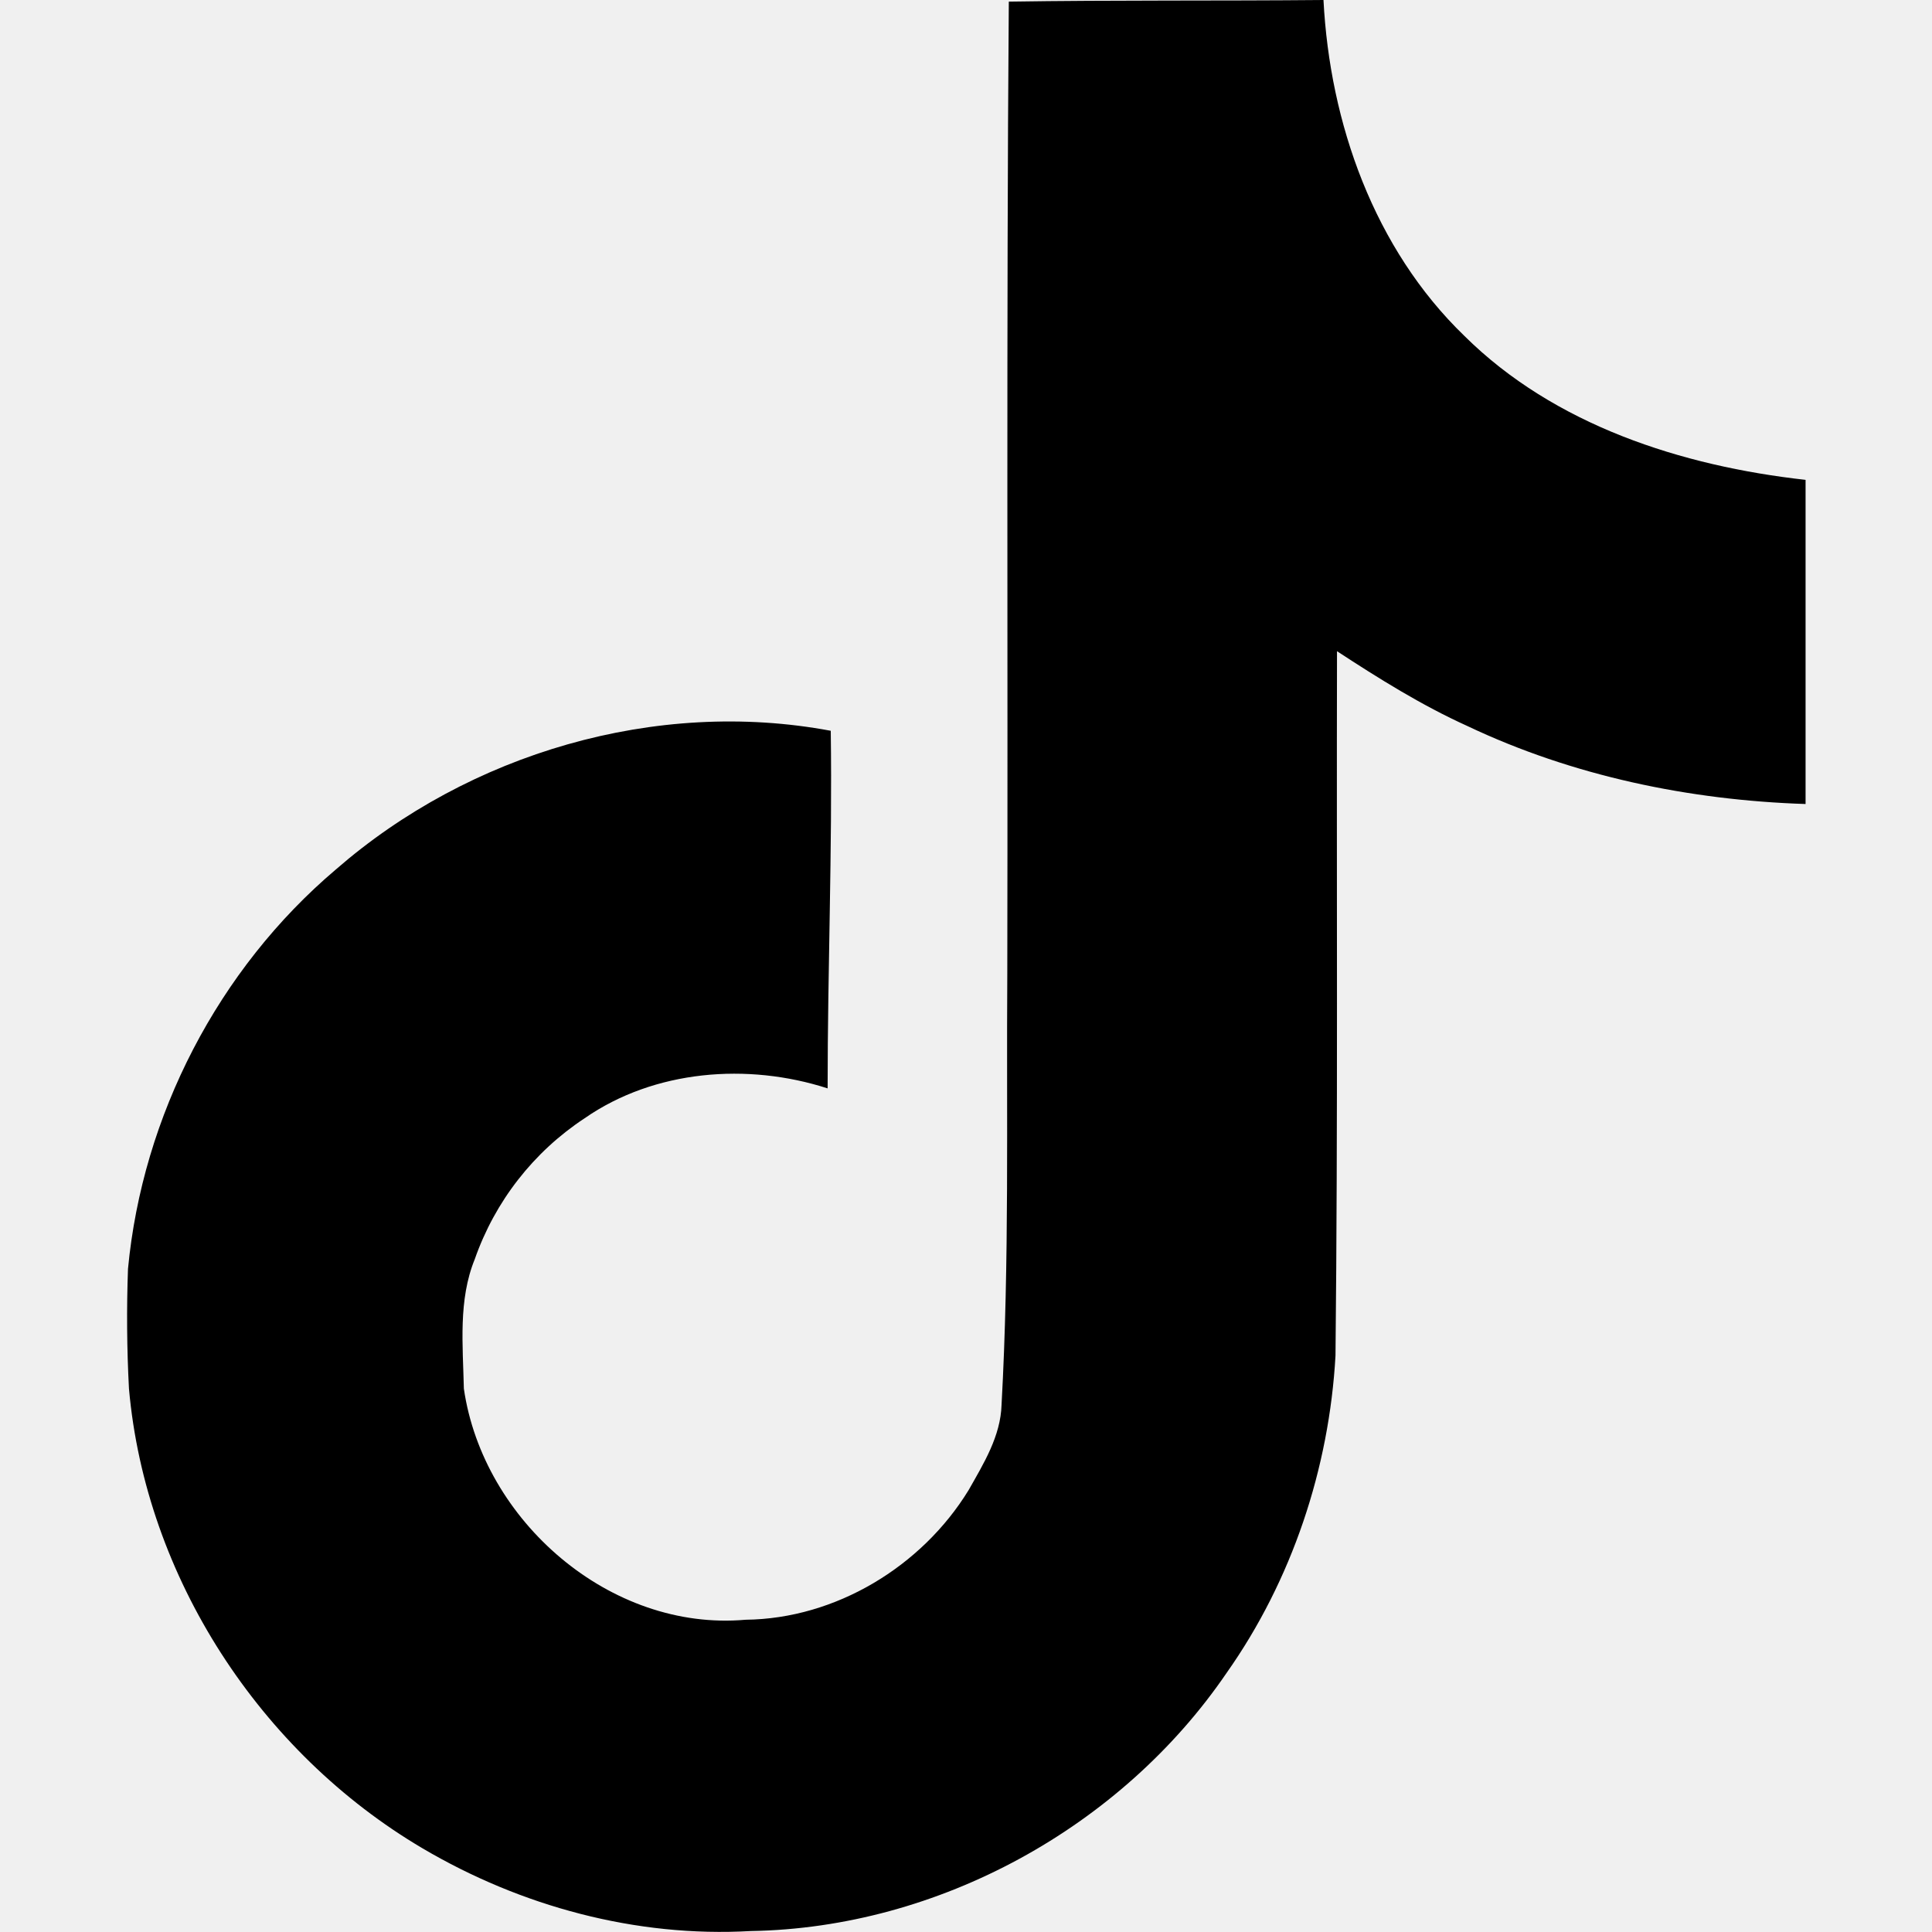
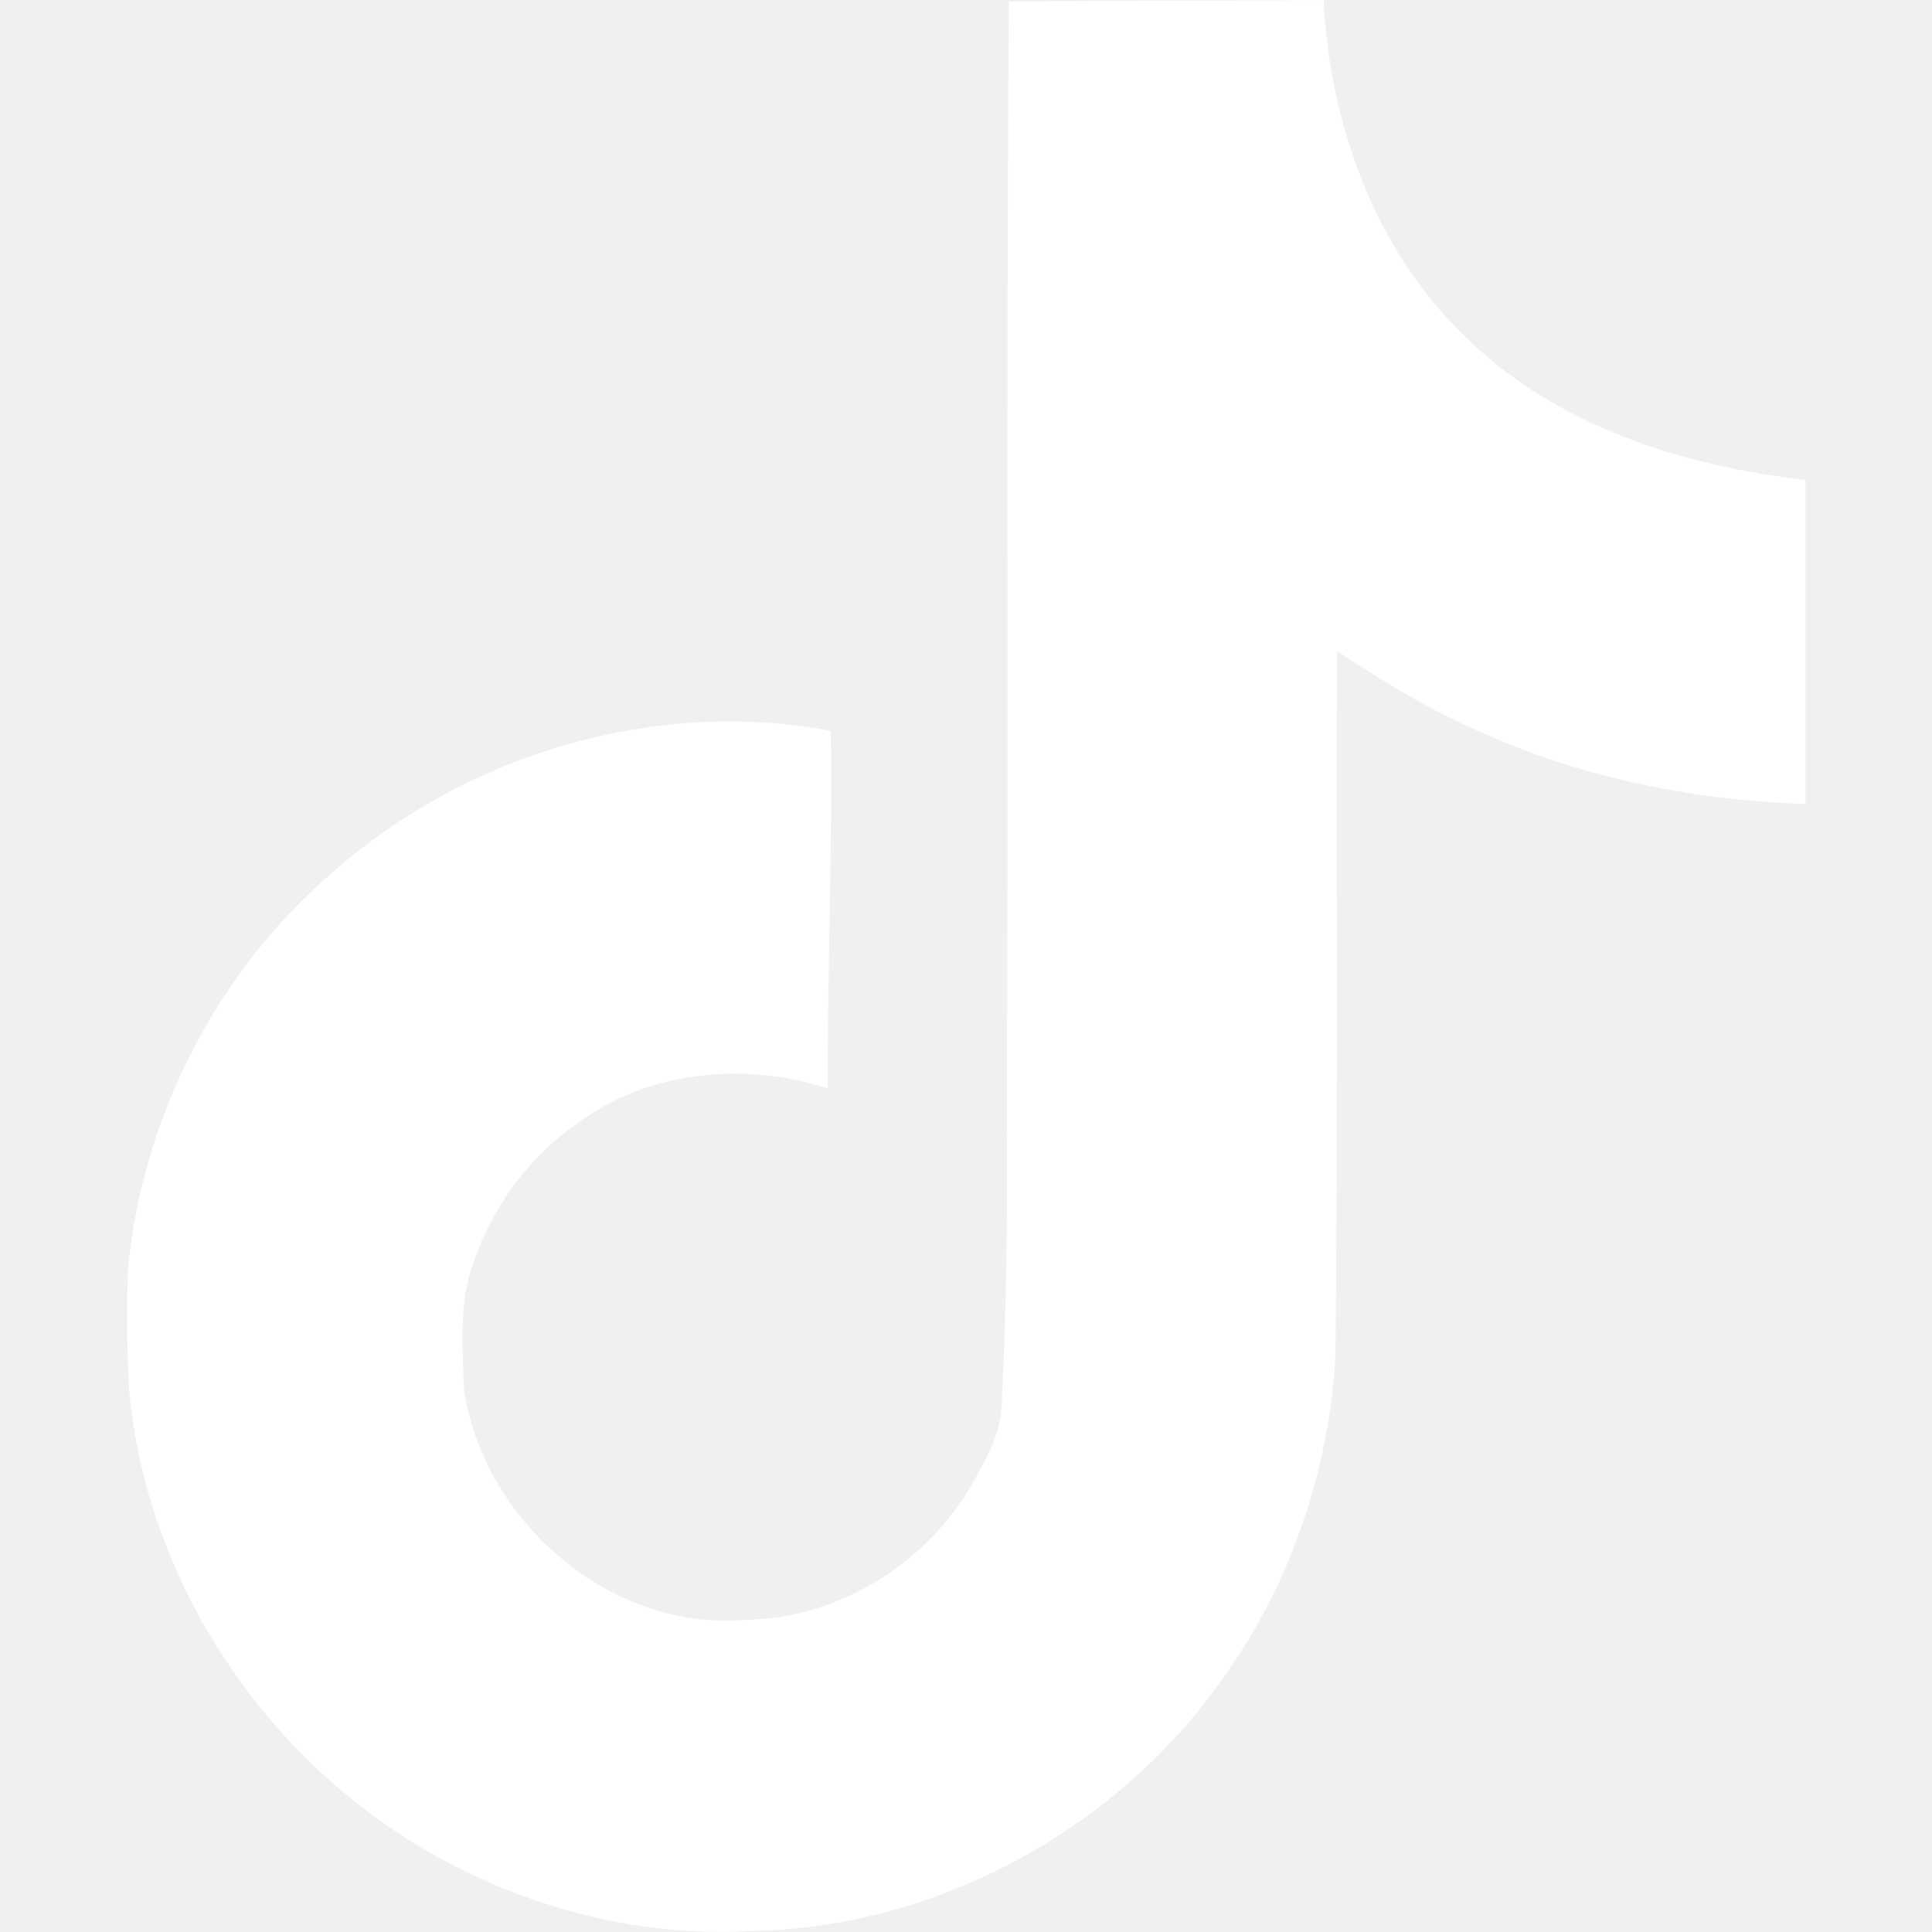
- <svg xmlns="http://www.w3.org/2000/svg" width="24" height="24" viewBox="0 0 32 32">
-   <path fill="#000000" d="M16.708.027C18.453 0 20.188.016 21.921 0c.105 2.041.839 4.12 2.333 5.563c1.491 1.479 3.6 2.156 5.652 2.385v5.369c-1.923-.063-3.855-.463-5.6-1.291c-.76-.344-1.468-.787-2.161-1.24c-.009 3.896.016 7.787-.025 11.667c-.104 1.864-.719 3.719-1.803 5.255c-1.744 2.557-4.771 4.224-7.88 4.276c-1.907.109-3.812-.411-5.437-1.369C4.307 29.027 2.412 26.12 2.136 23a22.3 22.3 0 0 1-.016-1.984c.24-2.537 1.495-4.964 3.443-6.615c2.208-1.923 5.301-2.839 8.197-2.297c.027 1.975-.052 3.948-.052 5.923c-1.323-.428-2.869-.308-4.025.495a4.618 4.618 0 0 0-1.819 2.333c-.276.676-.197 1.427-.181 2.145c.317 2.188 2.421 4.027 4.667 3.828c1.489-.016 2.916-.88 3.692-2.145c.251-.443.532-.896.547-1.417c.131-2.385.079-4.76.095-7.145c.011-5.375-.016-10.735.025-16.093z" />
+ <svg xmlns="http://www.w3.org/2000/svg" width="24" height="24" style="fill: inherit;" viewBox="0 0 32 32">
+   <path fill="#FFFFFF" d="M16.708.027C18.453 0 20.188.016 21.921 0c.105 2.041.839 4.12 2.333 5.563c1.491 1.479 3.6 2.156 5.652 2.385v5.369c-1.923-.063-3.855-.463-5.6-1.291c-.76-.344-1.468-.787-2.161-1.24c-.009 3.896.016 7.787-.025 11.667c-.104 1.864-.719 3.719-1.803 5.255c-1.744 2.557-4.771 4.224-7.88 4.276c-1.907.109-3.812-.411-5.437-1.369C4.307 29.027 2.412 26.12 2.136 23a22.3 22.3 0 0 1-.016-1.984c.24-2.537 1.495-4.964 3.443-6.615c2.208-1.923 5.301-2.839 8.197-2.297c.027 1.975-.052 3.948-.052 5.923c-1.323-.428-2.869-.308-4.025.495a4.618 4.618 0 0 0-1.819 2.333c-.276.676-.197 1.427-.181 2.145c.317 2.188 2.421 4.027 4.667 3.828c1.489-.016 2.916-.88 3.692-2.145c.251-.443.532-.896.547-1.417c.131-2.385.079-4.76.095-7.145c.011-5.375-.016-10.735.025-16.093z" />
</svg>
